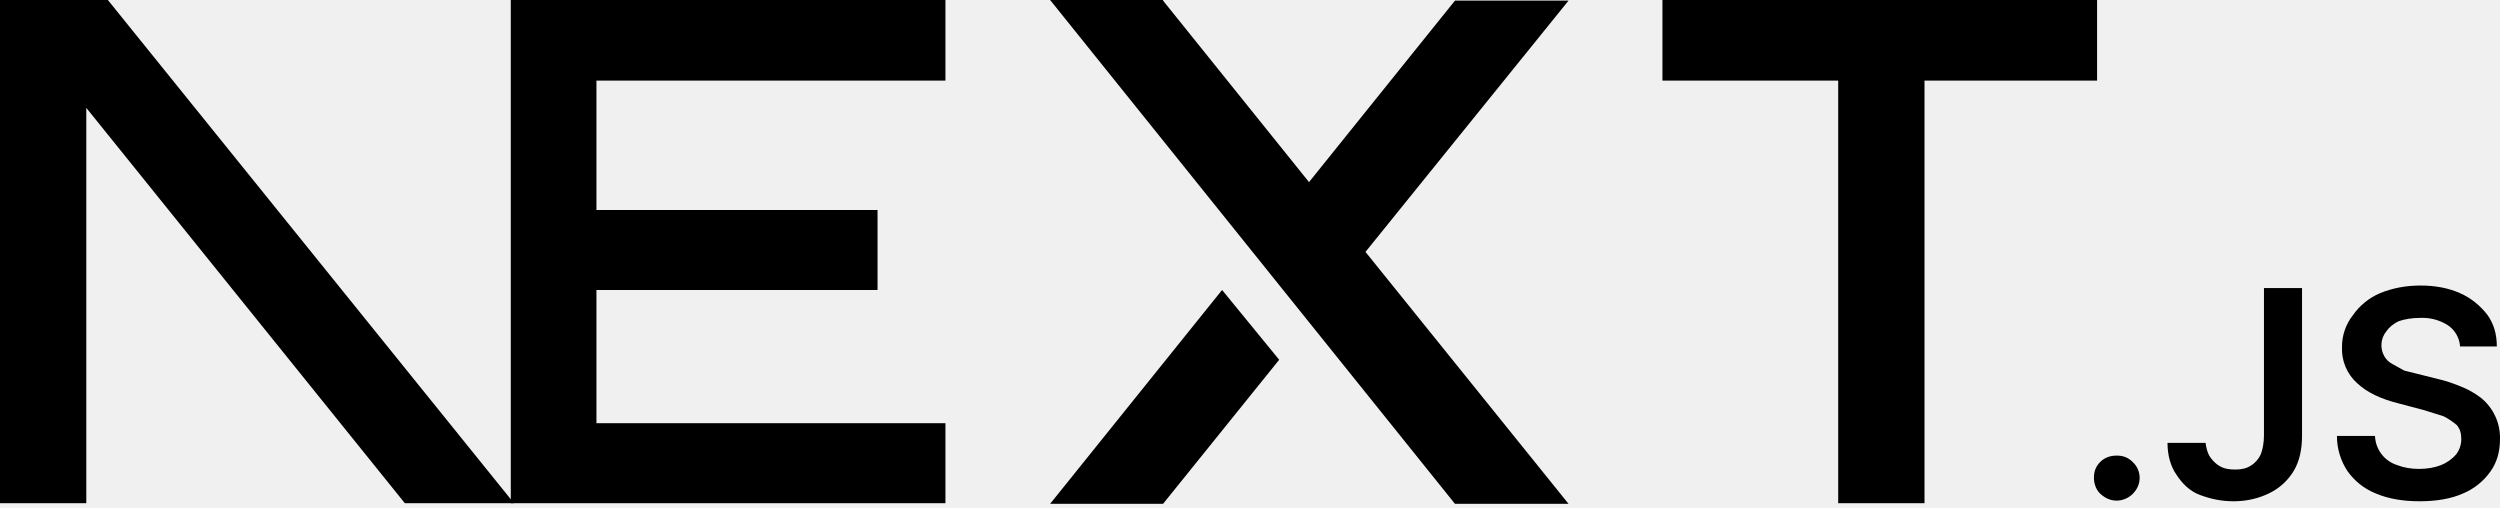
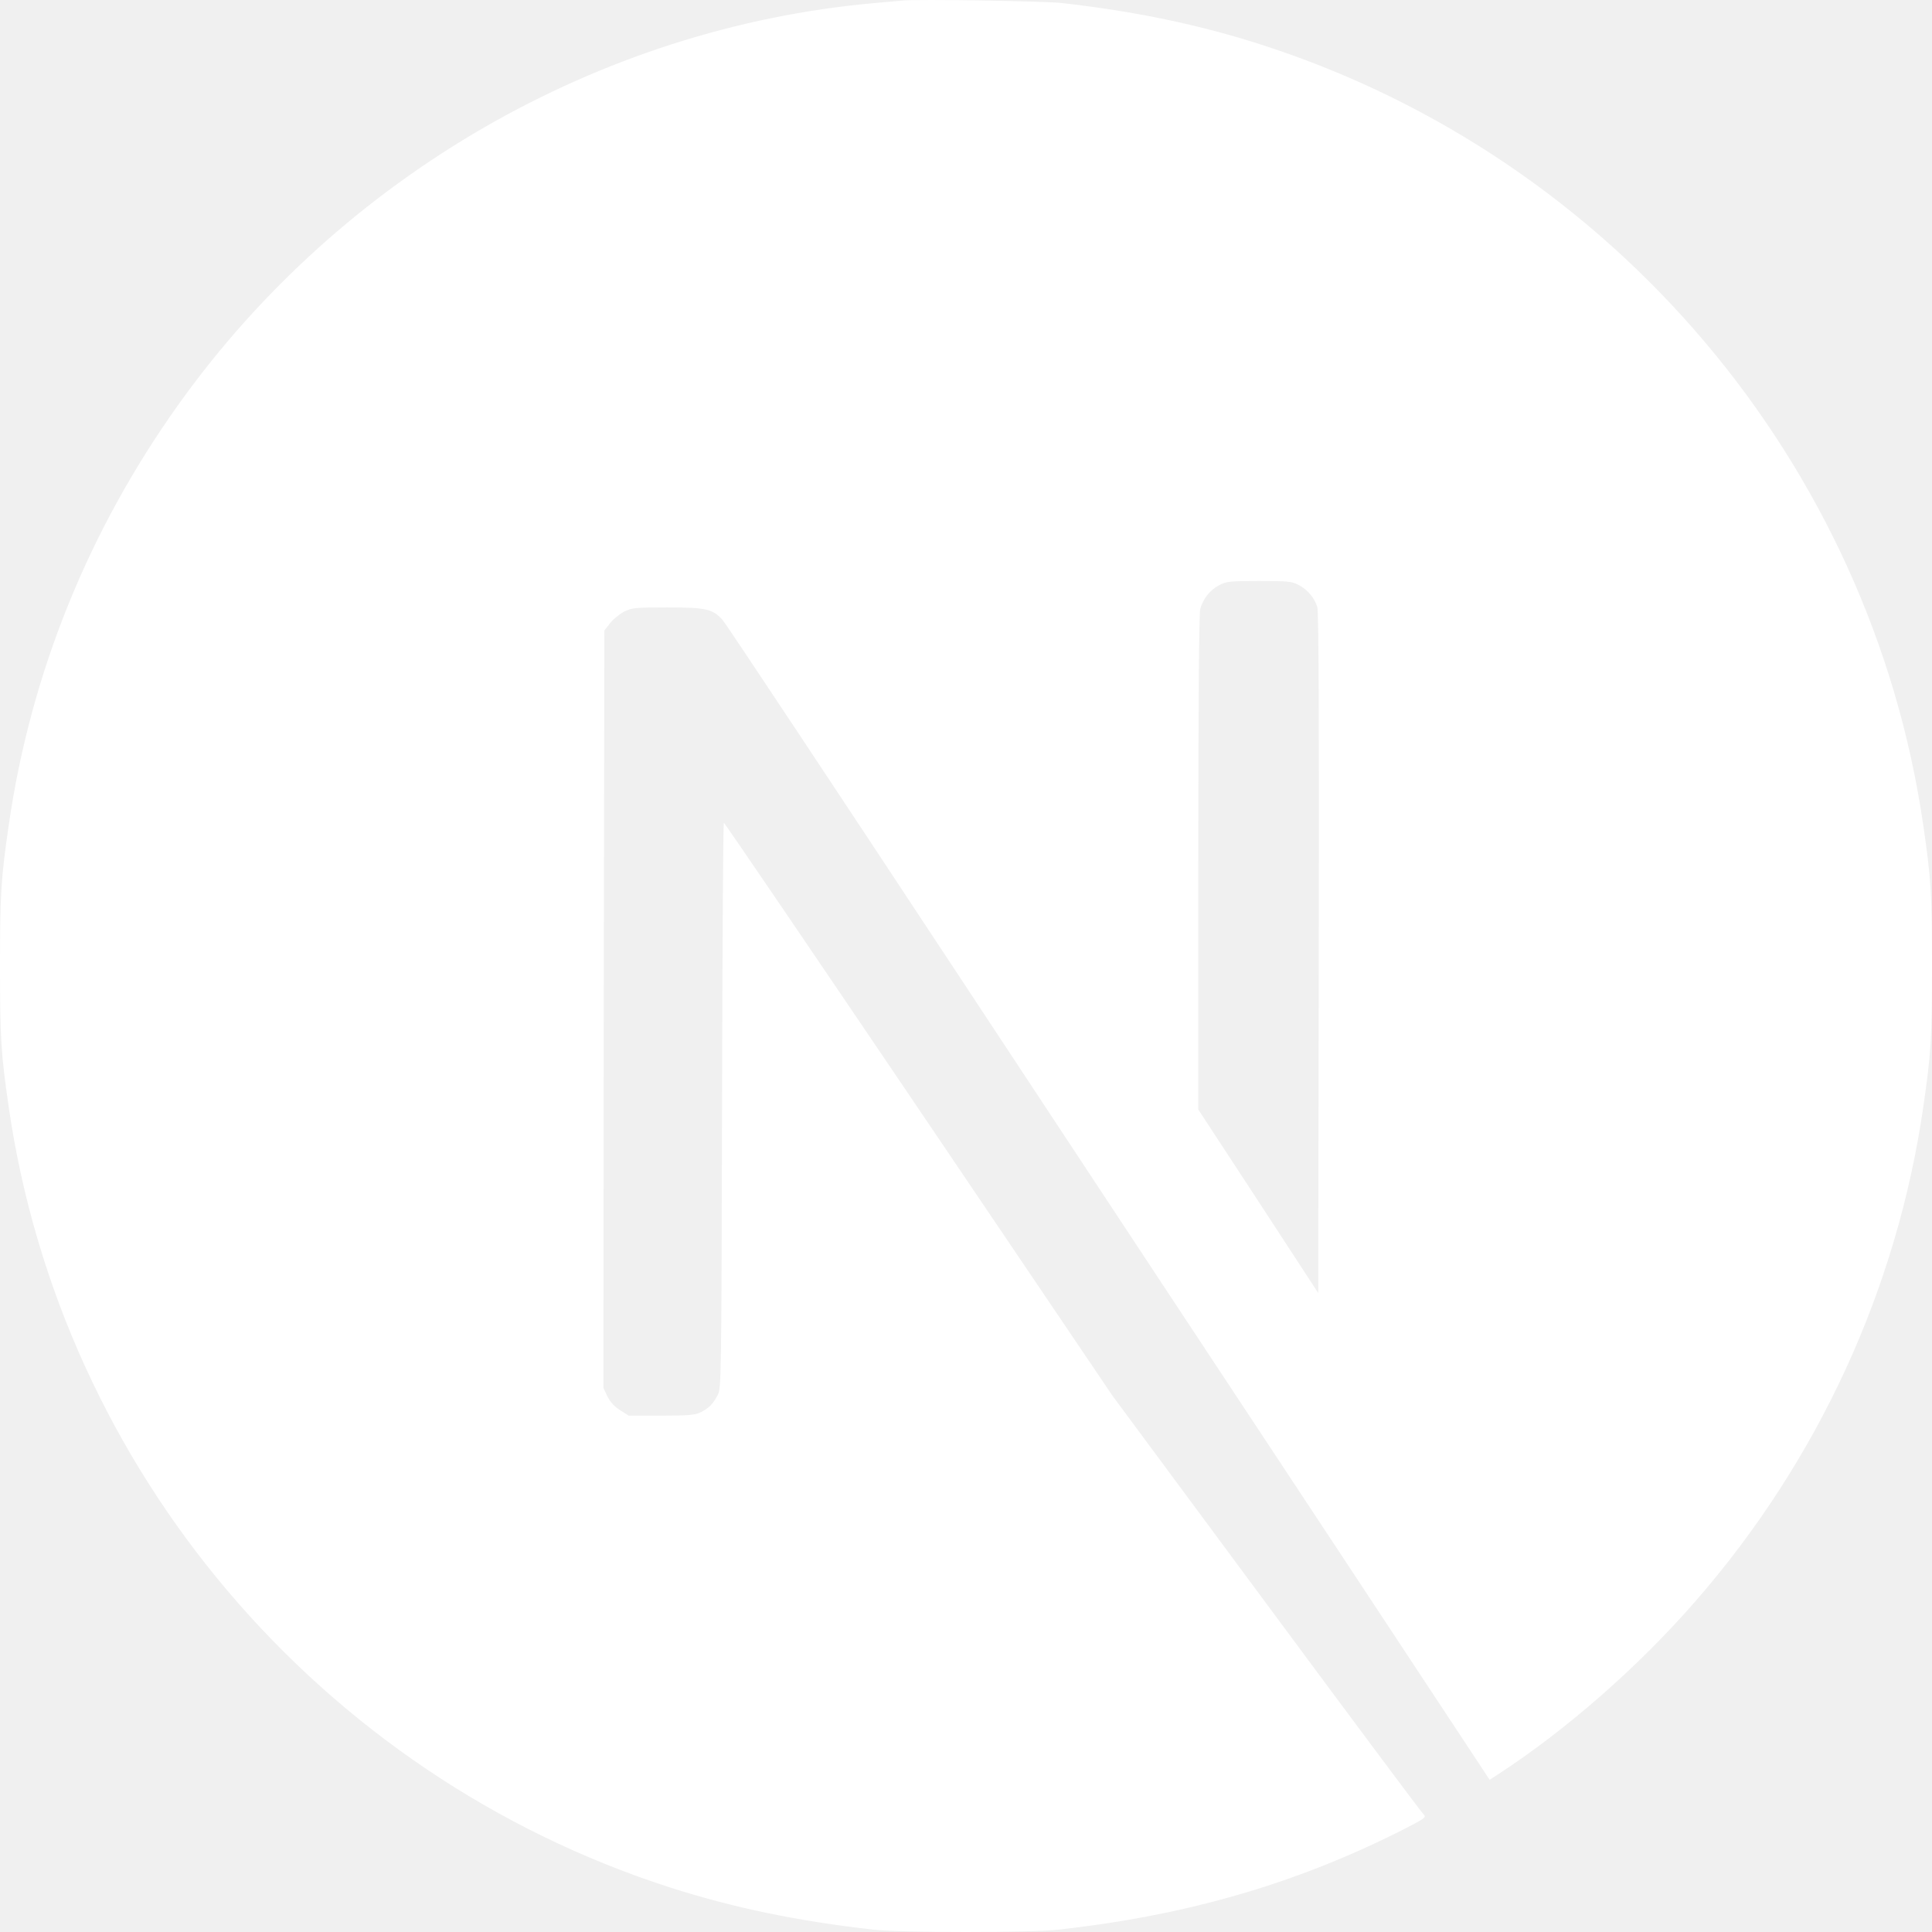
- <svg xmlns="http://www.w3.org/2000/svg" fill="none" viewBox="0 0 394 80">
-   <path fill="#000" d="M262 0h68.5v12.7h-27.2v66.6h-13.6V12.7H262V0ZM149 0v12.7H94v20.4h44.3v12.6H94v21h55v12.6H80.5V0h68.7zm34.3 0h-17.8l63.8 79.4h17.9l-32-39.7 32-39.6h-17.9l-23 28.6-23-28.6zm18.3 56.7-9-11-27.1 33.7h17.8l18.3-22.7z" />
-   <path fill="#000" d="M81 79.3 17 0H0v79.3h13.6V17l50.2 62.3H81Zm252.6-.4c-1 0-1.8-.4-2.5-1s-1.1-1.6-1.1-2.6.3-1.8 1-2.5 1.6-1 2.6-1 1.8.3 2.5 1a3.4 3.4 0 0 1 .6 4.3 3.7 3.7 0 0 1-3 1.8zm23.2-33.5h6v23.3c0 2.1-.4 4-1.3 5.5a9.1 9.1 0 0 1-3.8 3.5c-1.6.8-3.5 1.3-5.7 1.3-2 0-3.7-.4-5.3-1s-2.8-1.8-3.7-3.2c-.9-1.3-1.4-3-1.4-5h6c.1.8.3 1.6.7 2.2s1 1.2 1.6 1.5c.7.4 1.5.5 2.4.5 1 0 1.8-.2 2.4-.6a4 4 0 0 0 1.6-1.8c.3-.8.5-1.8.5-3V45.5zm30.9 9.1a4.4 4.4 0 0 0-2-3.3 7.5 7.5 0 0 0-4.3-1.1c-1.3 0-2.4.2-3.3.5-.9.4-1.6 1-2 1.6a3.5 3.5 0 0 0-.3 4c.3.5.7.9 1.3 1.2l1.8 1 2 .5 3.2.8c1.3.3 2.5.7 3.7 1.2a13 13 0 0 1 3.2 1.8 8.1 8.1 0 0 1 3 6.5c0 2-.5 3.7-1.5 5.1a10 10 0 0 1-4.4 3.5c-1.8.8-4.1 1.2-6.8 1.2-2.6 0-4.9-.4-6.8-1.2-2-.8-3.4-2-4.5-3.5a10 10 0 0 1-1.7-5.6h6a5 5 0 0 0 3.5 4.6c1 .4 2.2.6 3.4.6 1.3 0 2.5-.2 3.5-.6 1-.4 1.8-1 2.4-1.7a4 4 0 0 0 .8-2.4c0-.9-.2-1.6-.7-2.2a11 11 0 0 0-2.1-1.4l-3.2-1-3.8-1c-2.8-.7-5-1.7-6.6-3.2a7.2 7.2 0 0 1-2.4-5.7 8 8 0 0 1 1.7-5 10 10 0 0 1 4.3-3.5c2-.8 4-1.2 6.4-1.2 2.3 0 4.4.4 6.2 1.2 1.8.8 3.2 2 4.3 3.4 1 1.4 1.5 3 1.5 5h-5.8z" />
+ <svg xmlns="http://www.w3.org/2000/svg" width="22" height="22" viewBox="0 0 22 22" fill="none">
+   <path d="M10.28 0.006C10.232 0.01 10.082 0.025 9.946 0.036C6.822 0.318 3.895 2.003 2.041 4.594C1.009 6.035 0.348 7.669 0.099 9.4C0.011 10.005 0 10.183 0 11.002C0 11.821 0.011 12 0.099 12.604C0.697 16.735 3.637 20.205 7.624 21.491C8.338 21.721 9.09 21.878 9.946 21.973C10.28 22.009 11.72 22.009 12.054 21.973C13.531 21.809 14.783 21.444 16.017 20.814C16.206 20.717 16.243 20.691 16.217 20.669C16.2 20.657 15.393 19.575 14.426 18.268L12.667 15.892L10.462 12.63C9.249 10.837 8.252 9.37 8.243 9.37C8.234 9.368 8.226 10.817 8.222 12.587C8.215 15.685 8.213 15.81 8.174 15.883C8.118 15.989 8.075 16.032 7.985 16.079C7.916 16.113 7.856 16.12 7.531 16.12H7.159L7.06 16.057C6.996 16.017 6.948 15.963 6.916 15.9L6.871 15.804L6.875 11.492L6.882 7.179L6.948 7.095C6.983 7.05 7.056 6.992 7.108 6.964C7.196 6.921 7.23 6.917 7.602 6.917C8.041 6.917 8.114 6.934 8.228 7.059C8.26 7.093 9.454 8.891 10.882 11.056C12.31 13.221 14.262 16.178 15.222 17.629L16.963 20.267L17.052 20.209C17.832 19.702 18.658 18.98 19.312 18.227C20.703 16.629 21.6 14.681 21.901 12.604C21.989 12 22 11.821 22 11.002C22 10.183 21.989 10.005 21.901 9.4C21.303 5.27 18.363 1.799 14.376 0.513C13.673 0.285 12.925 0.128 12.086 0.034C11.88 0.012 10.458 -0.011 10.28 0.006ZM14.783 6.659C14.886 6.71 14.97 6.809 15 6.912C15.017 6.968 15.021 8.164 15.017 10.858L15.011 14.724L14.329 13.679L13.645 12.634V9.824C13.645 8.007 13.654 6.986 13.667 6.936C13.701 6.816 13.776 6.721 13.88 6.665C13.968 6.62 14 6.616 14.338 6.616C14.656 6.616 14.712 6.62 14.783 6.659Z" fill="white" />
</svg>
